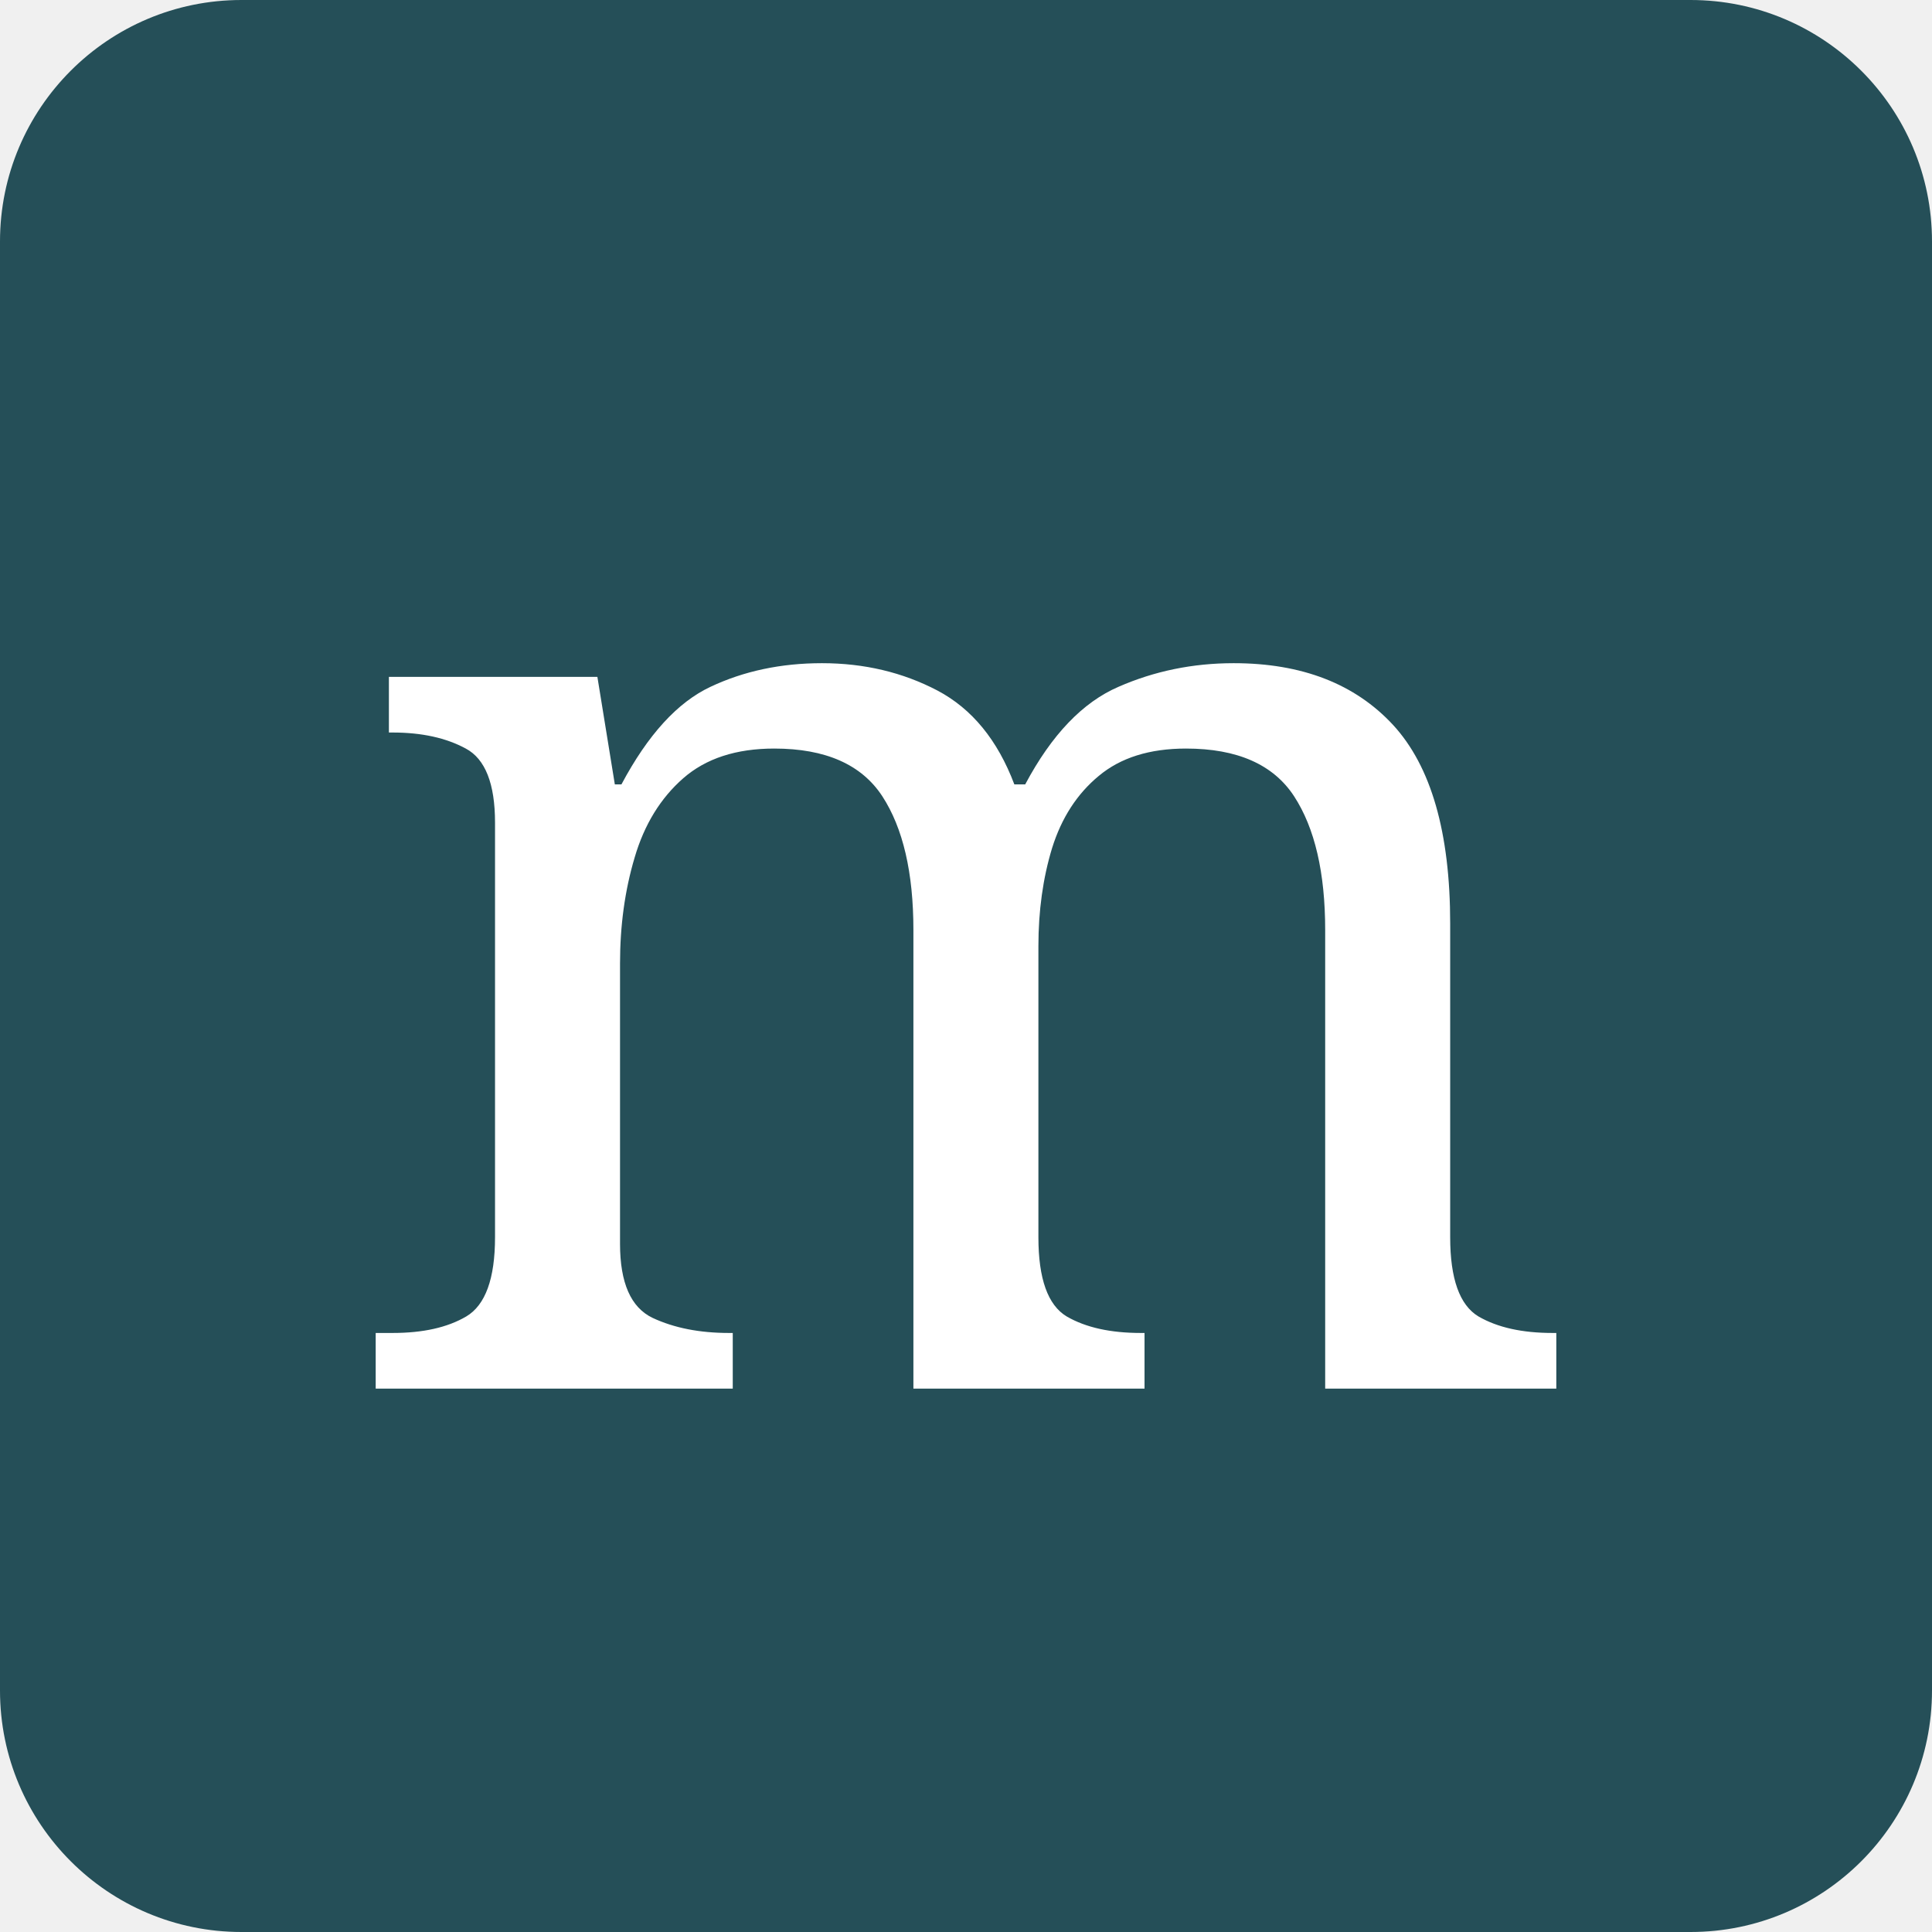
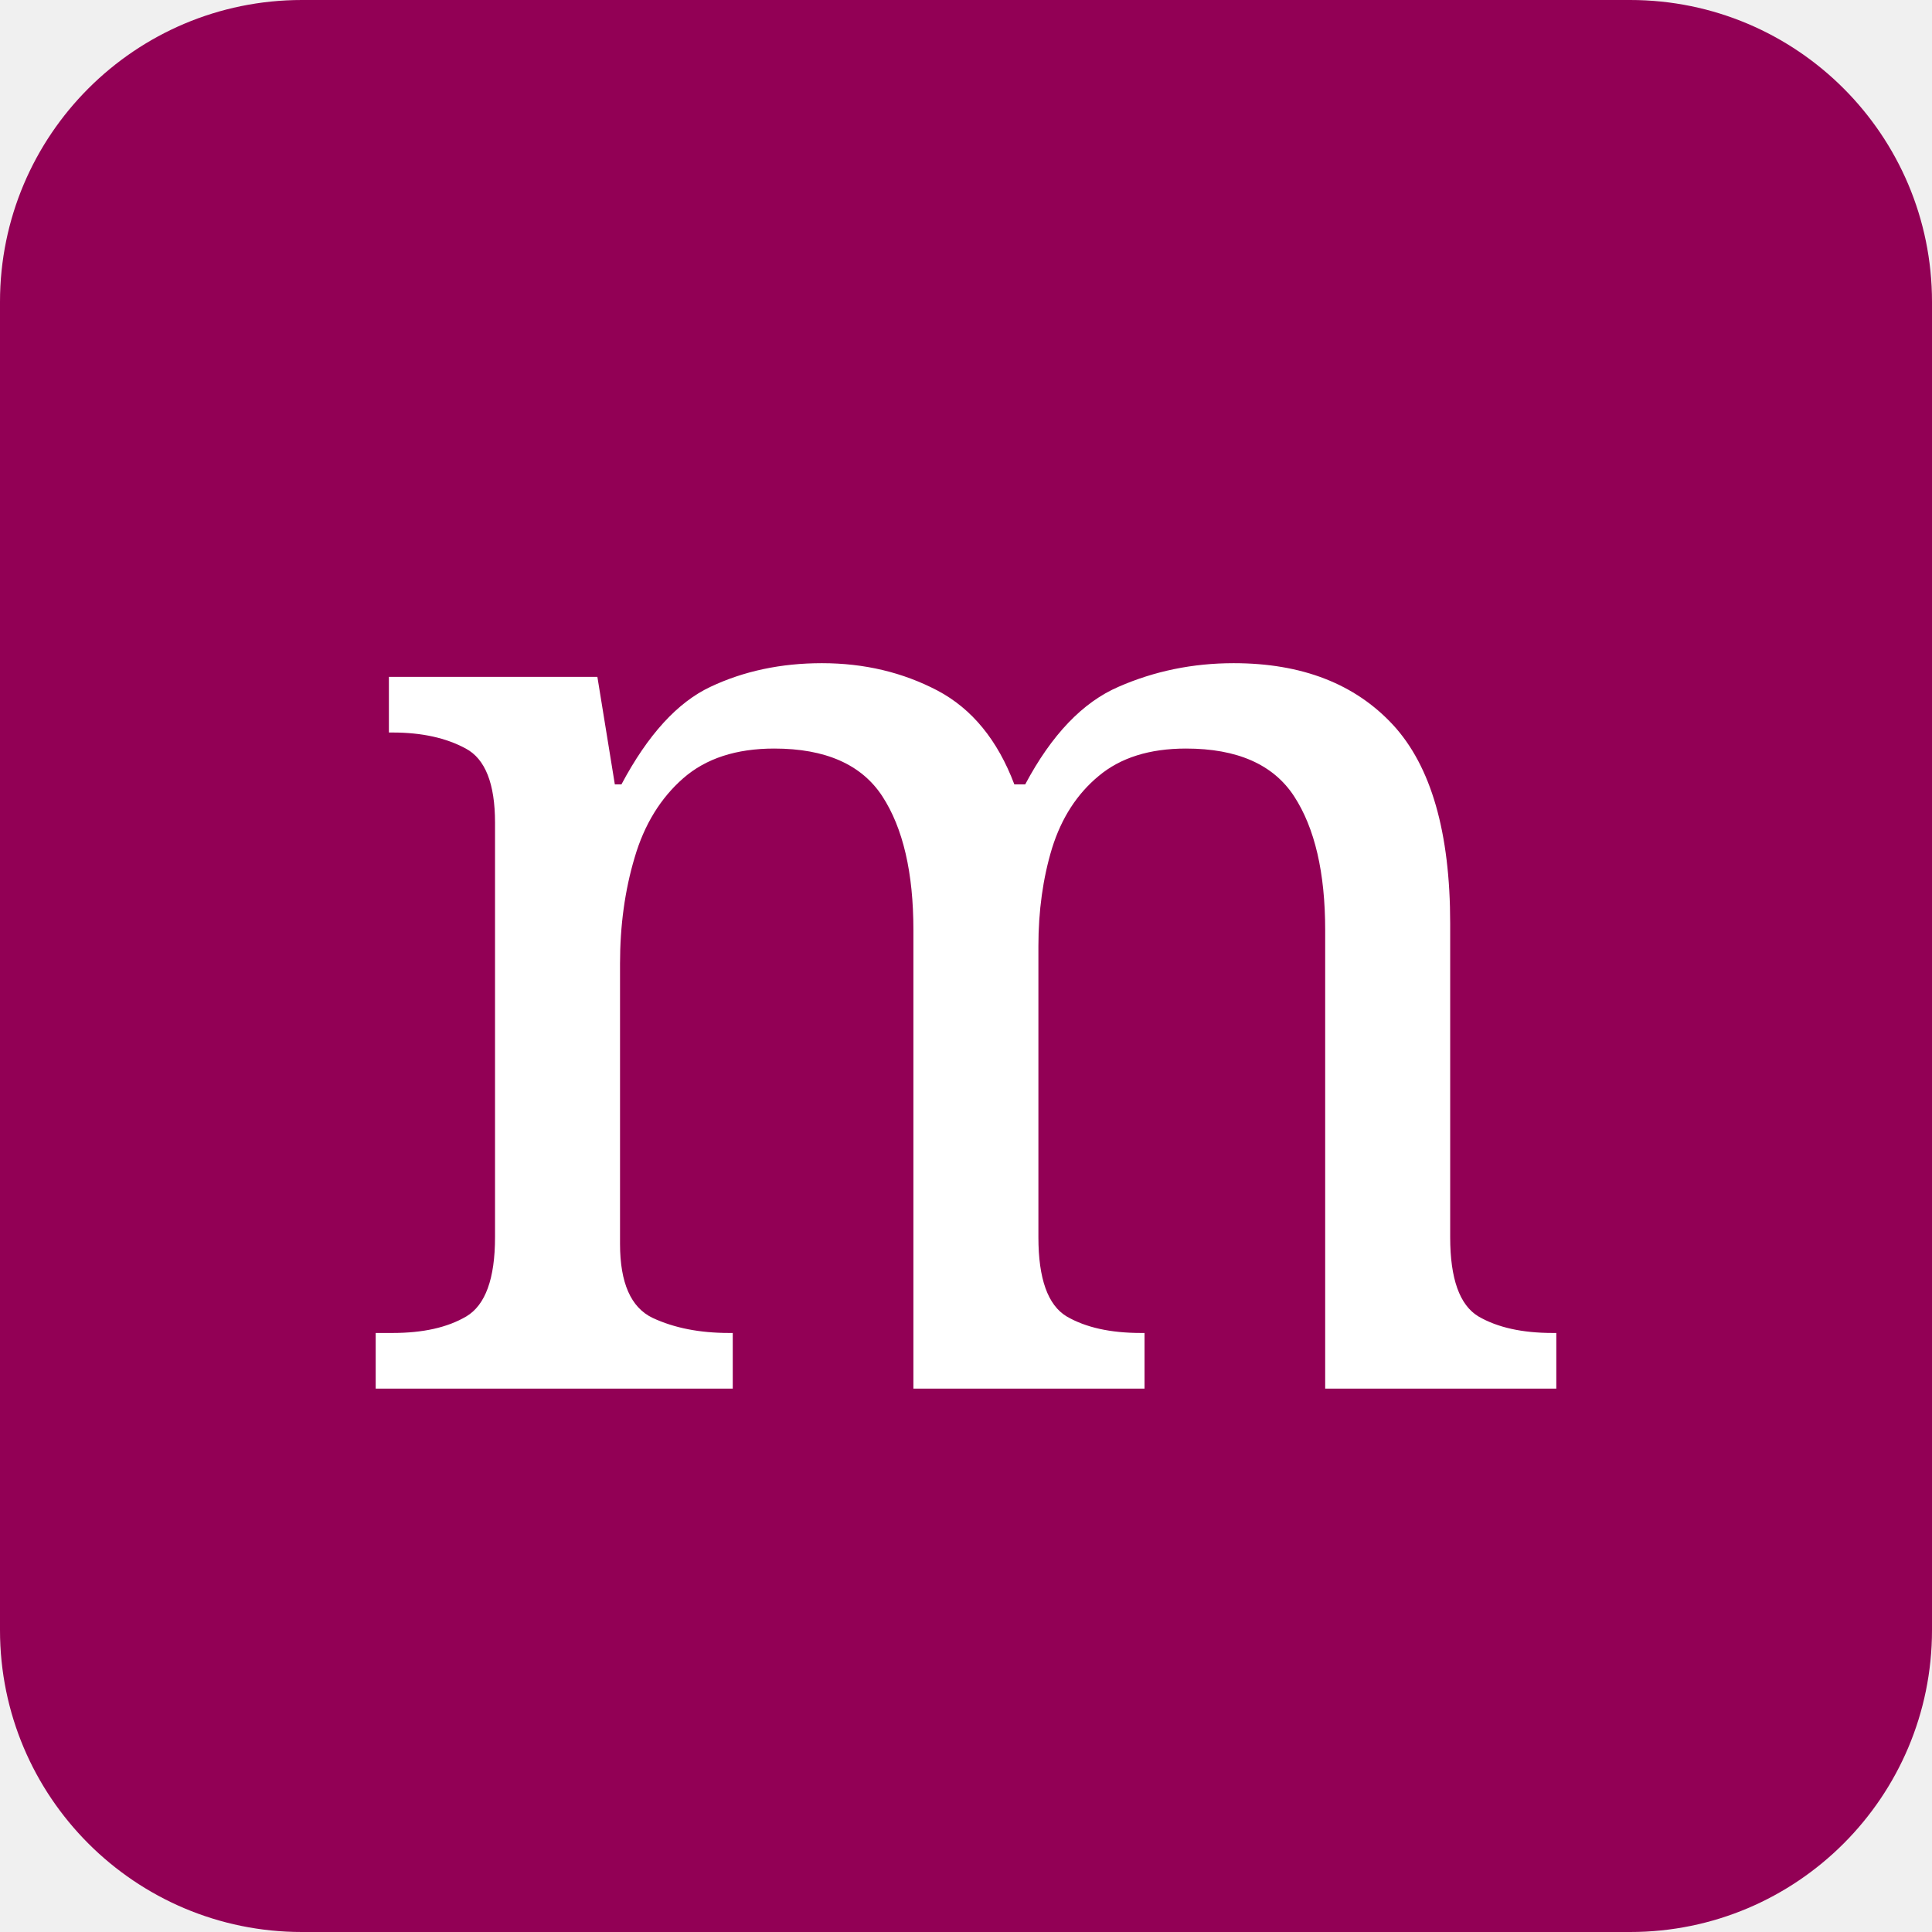
- <svg xmlns="http://www.w3.org/2000/svg" viewBox="0 0 64 64">
-   <rect width="64" height="64" rx="8" fill="#254f58" />
+ <svg xmlns="http://www.w3.org/2000/svg" viewBox="0 0 64 64" width="64" height="64">
+   <rect width="64" height="64" rx="10" fill="#920055" />
  <text x="32" y="46" text-anchor="middle" font-family="Georgia,serif" font-size="44" fill="white">m</text>
</svg>
